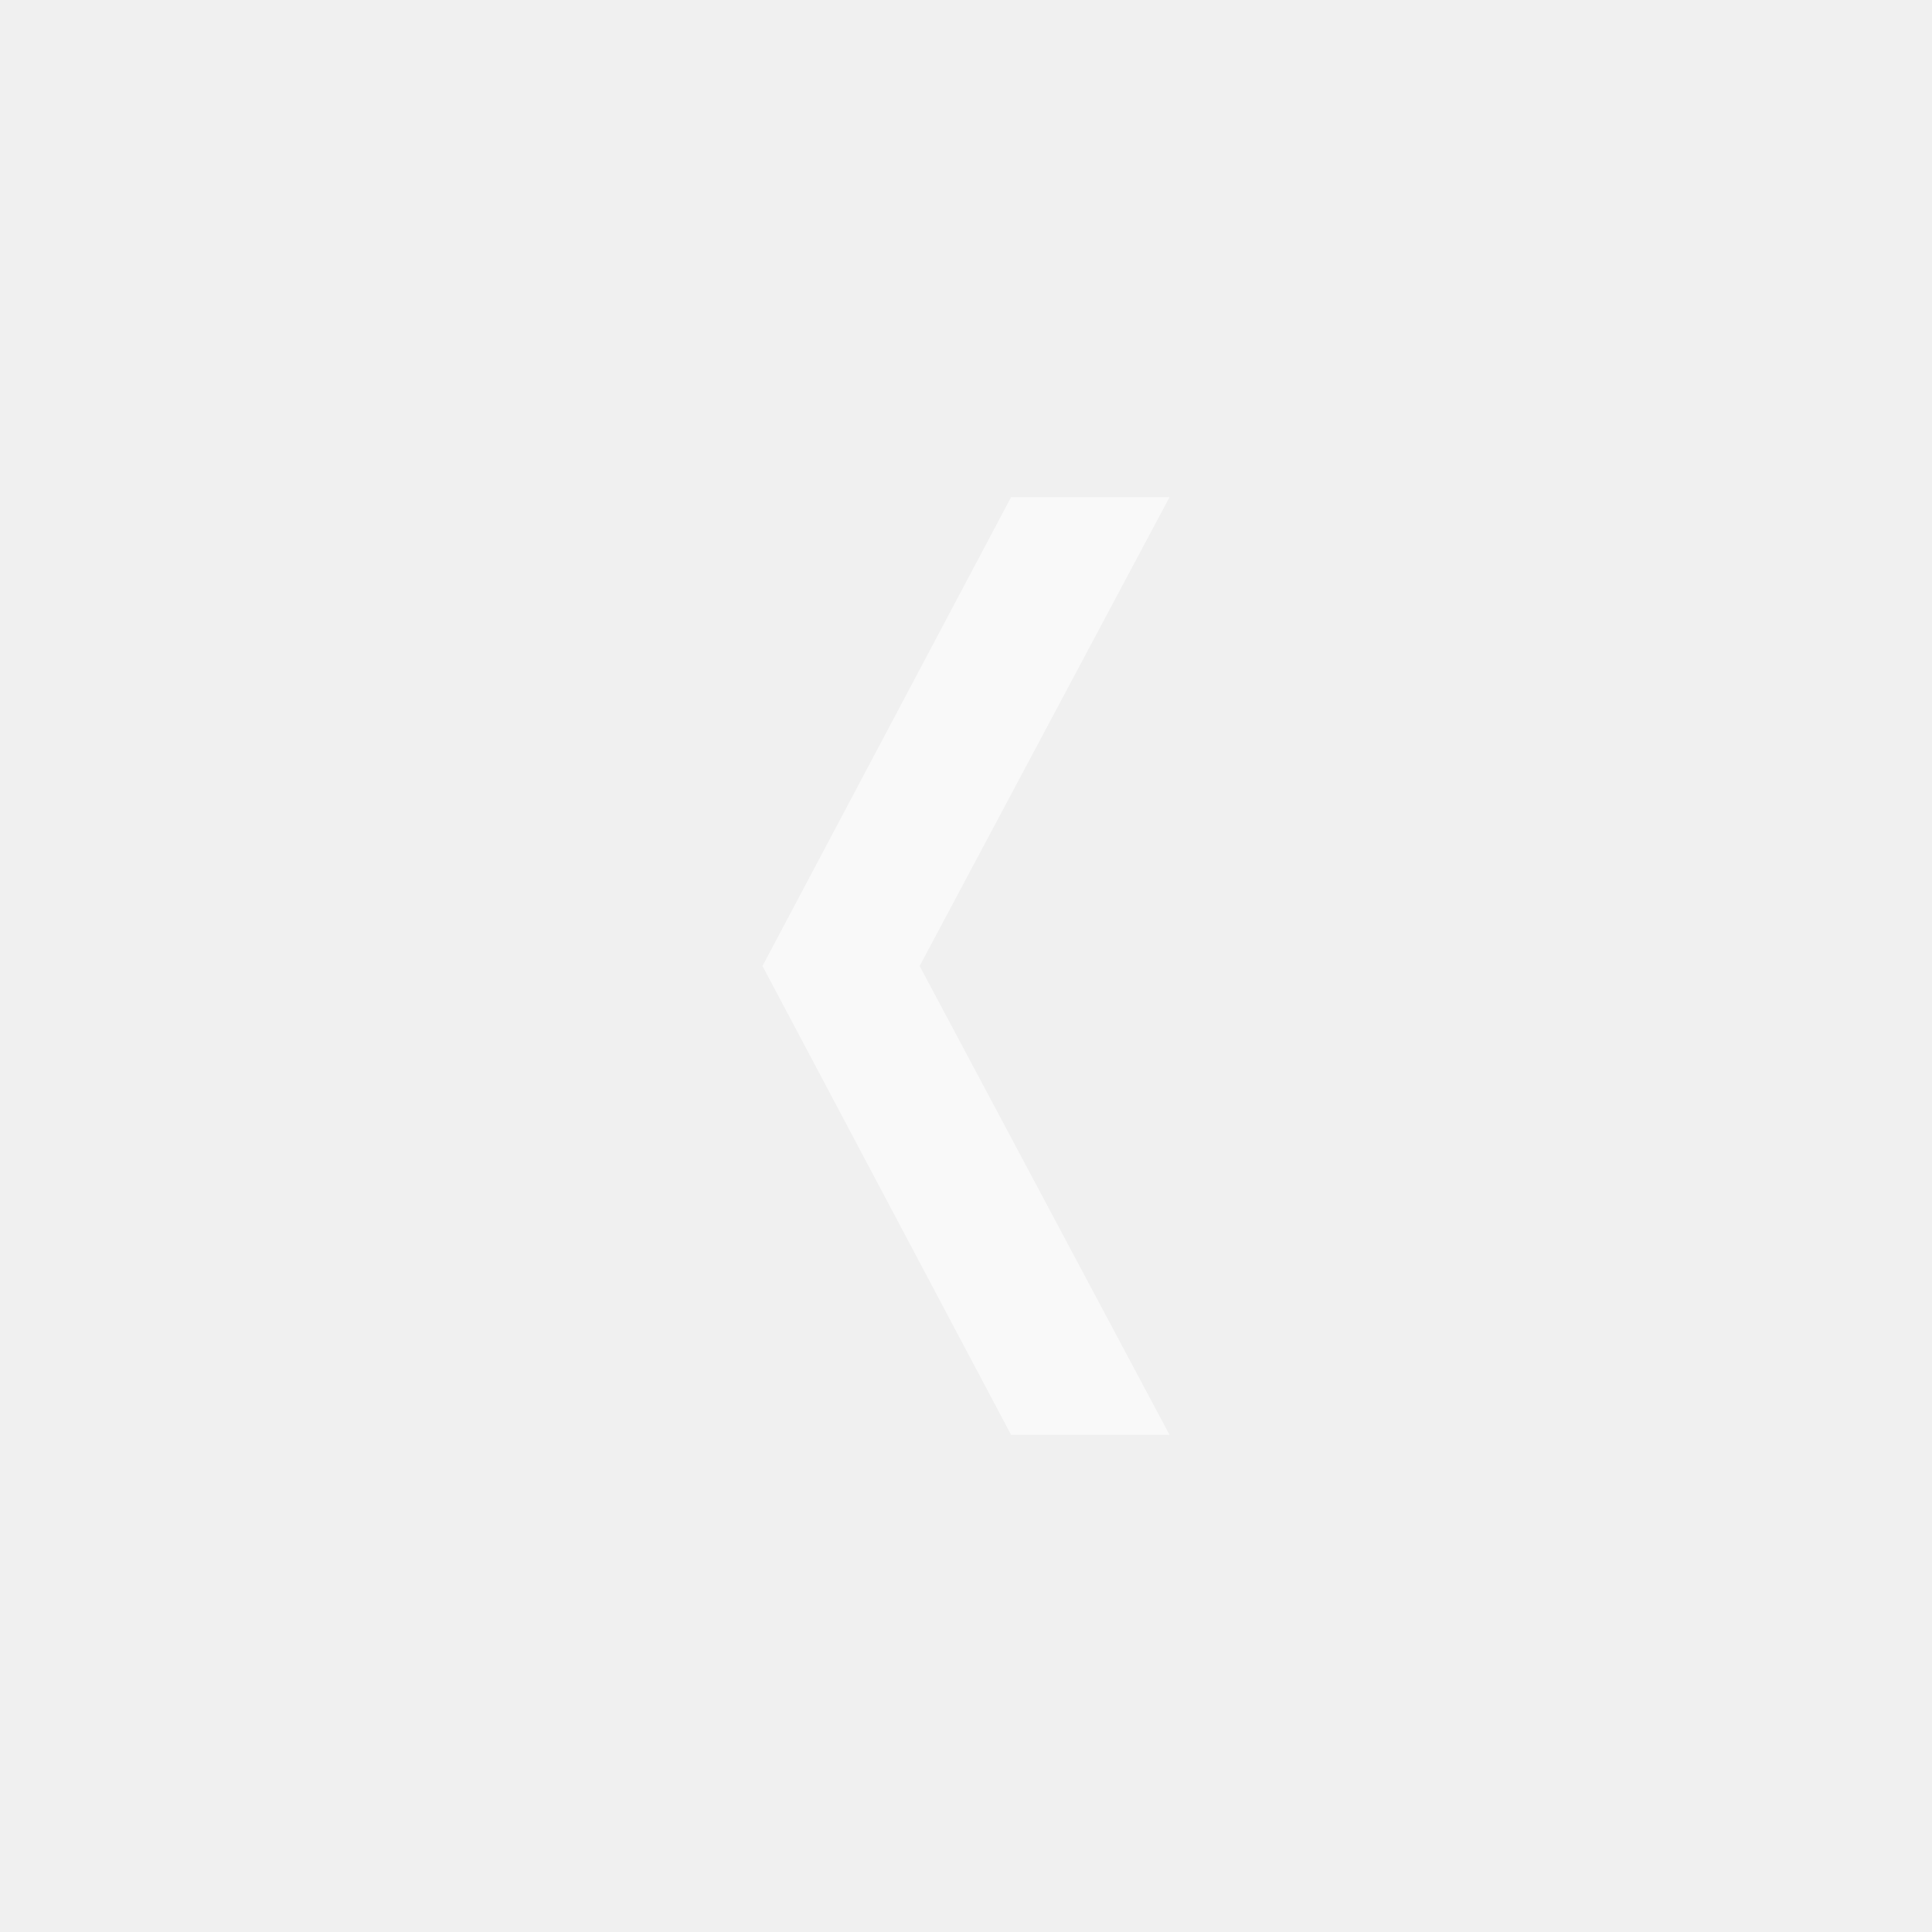
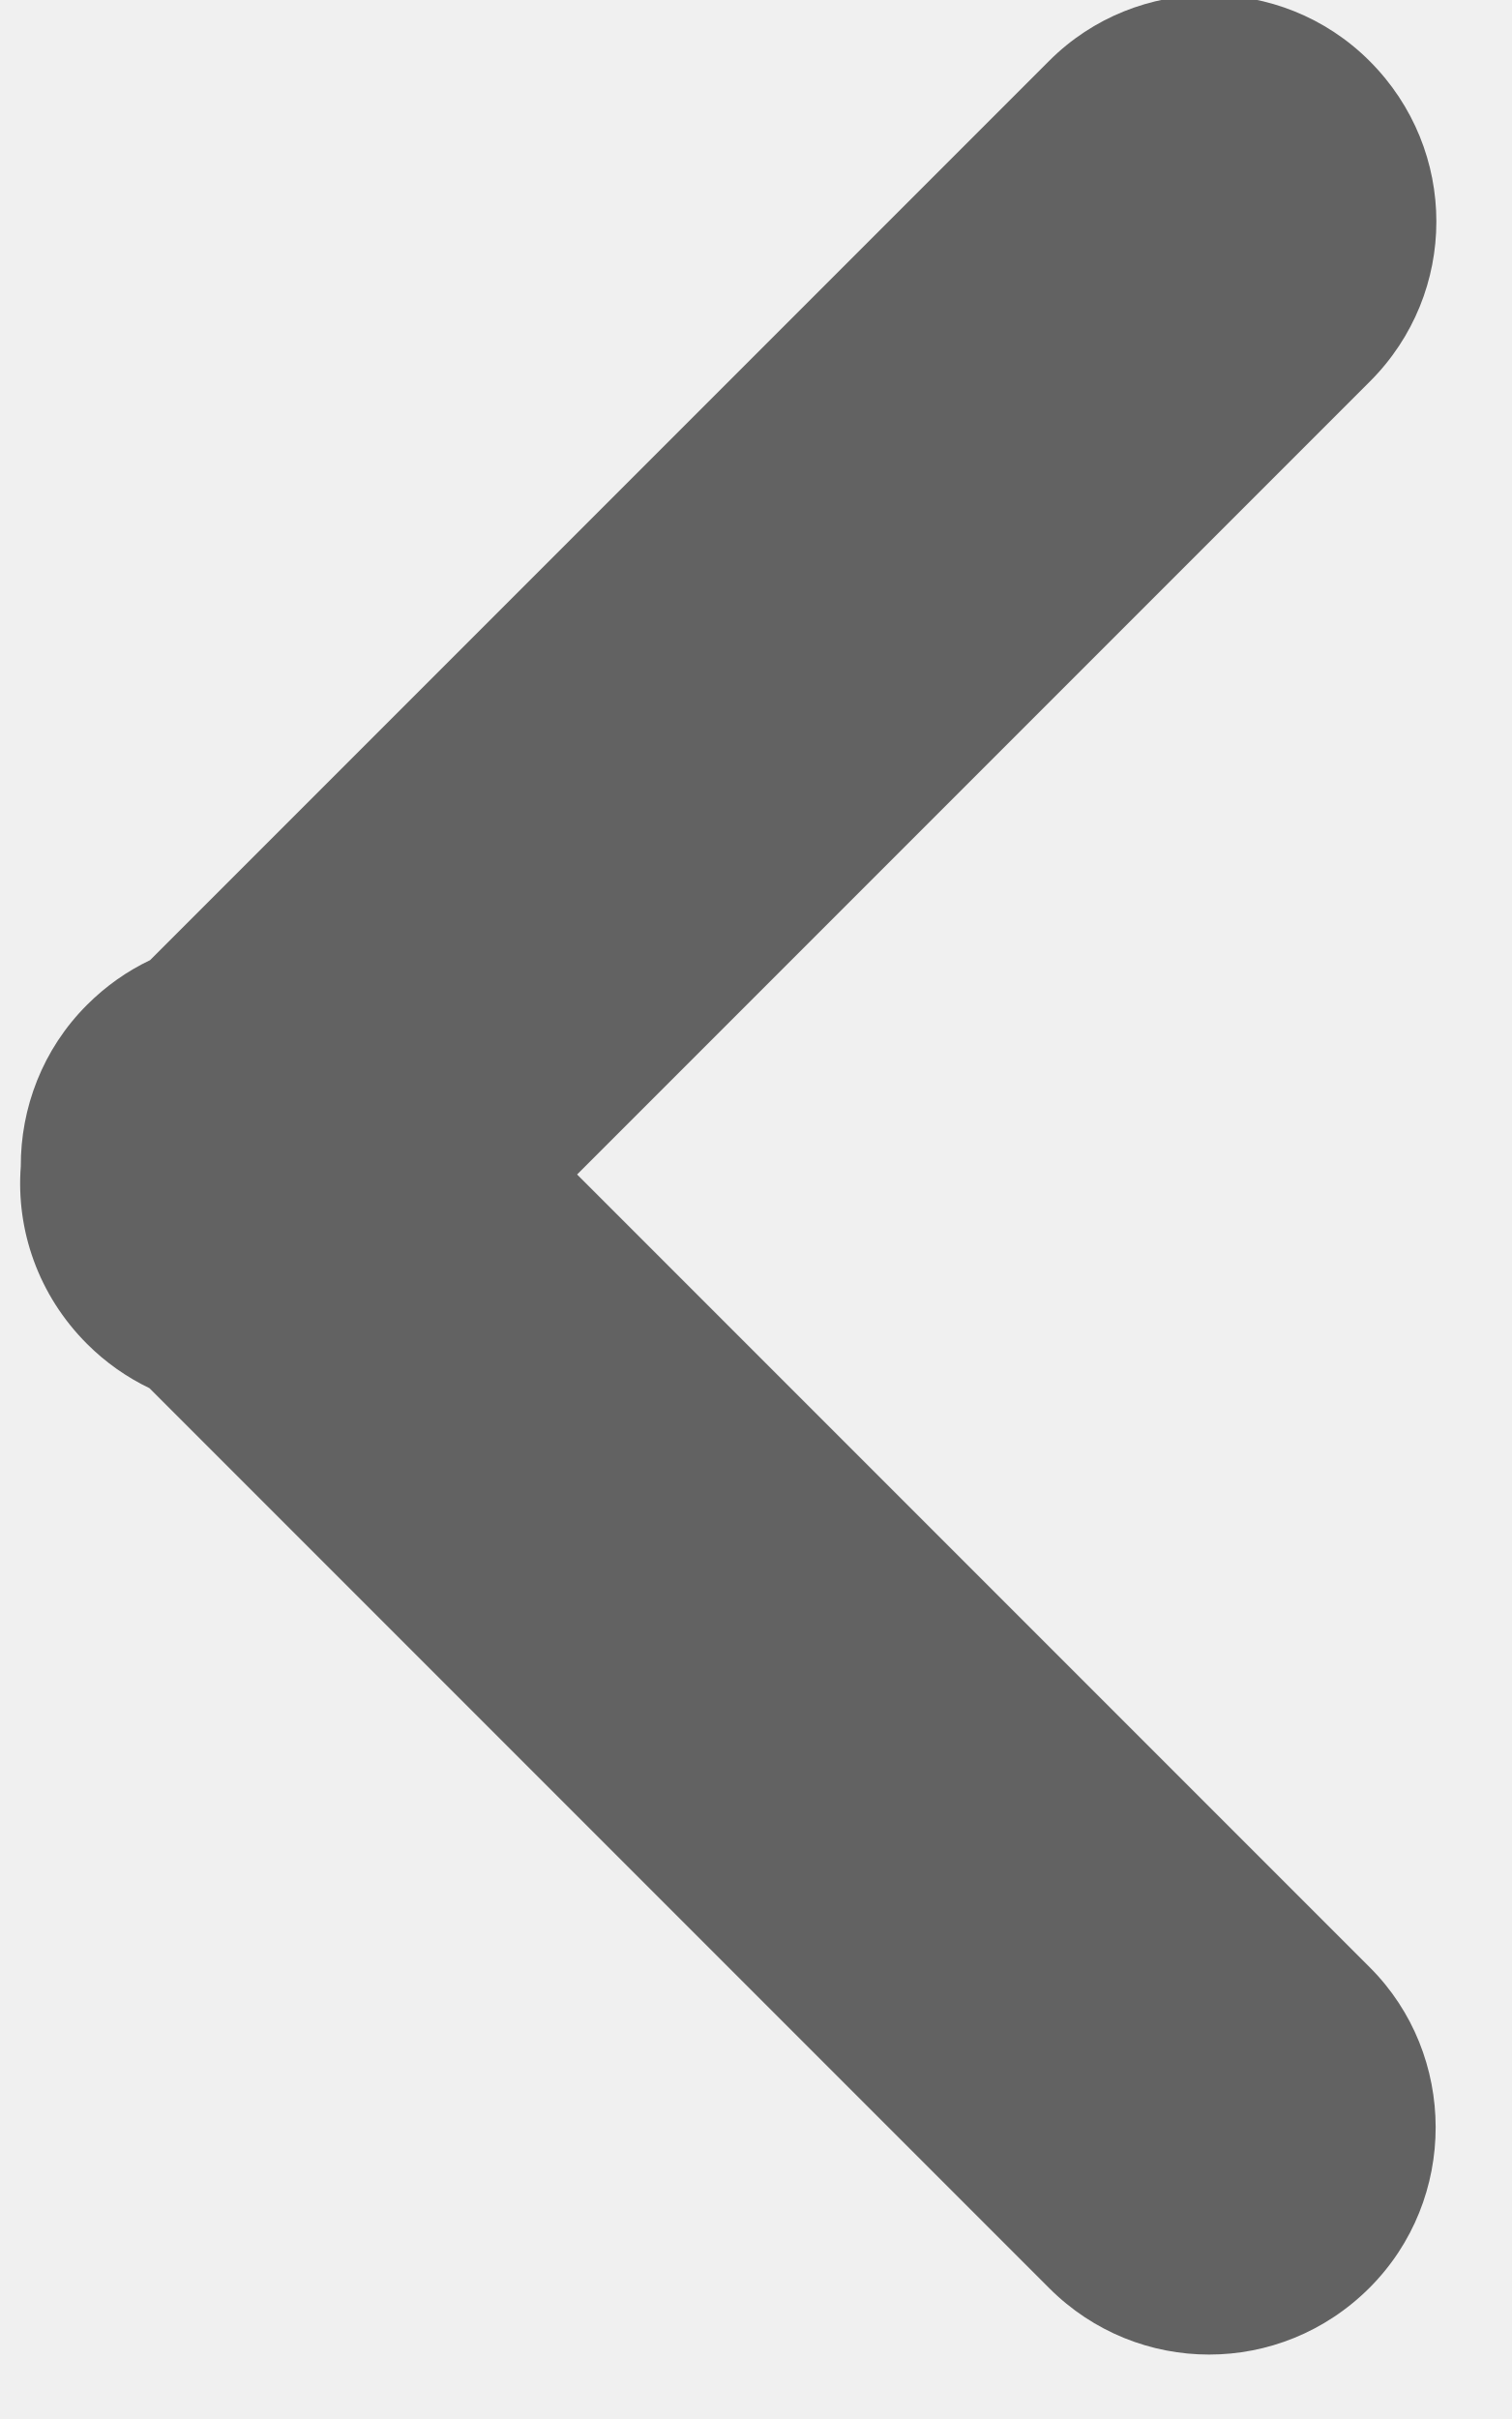
- <svg xmlns="http://www.w3.org/2000/svg" width="48px" height="48px" viewBox="0 0 48 48" version="1.1">
+ <svg xmlns="http://www.w3.org/2000/svg" width="10px" height="16px" viewBox="0 0 10 16" version="1.1">
  <defs />
  <g id="Page-1" stroke="none" stroke-width="1" fill="none" fill-rule="evenodd">
-     <path d="M22.848,24 L29.056,12.352 L25.12,12.352 L18.944,24 L25.12,35.648 L29.056,35.648 L22.848,24 Z" id="‹" opacity="0.606" fill="#FFFFFF" />
+     <path d="M11.849,1.854 L3.435,1.854 C2.619,1.854 1.939,2.525 1.939,3.354 C1.939,4.188 2.609,4.854 3.435,4.854 L10.854,4.854 L10.854,12.272 C10.854,13.088 11.525,13.768 12.354,13.768 C13.188,13.768 13.854,13.098 13.854,12.272 L13.854,3.853 C13.909,3.696 13.939,3.528 13.939,3.354 C13.939,2.896 13.738,2.488 13.419,2.214 C13.147,1.94 12.77,1.768 12.354,1.768 C12.176,1.768 12.007,1.798 11.849,1.854 Z" id="slider-prev" fill="#626262" transform="translate(7.93934, 7.767767) scale(-1, 1) rotate(-315) translate(-7.93934, -7.767767) " />
  </g>
</svg>
